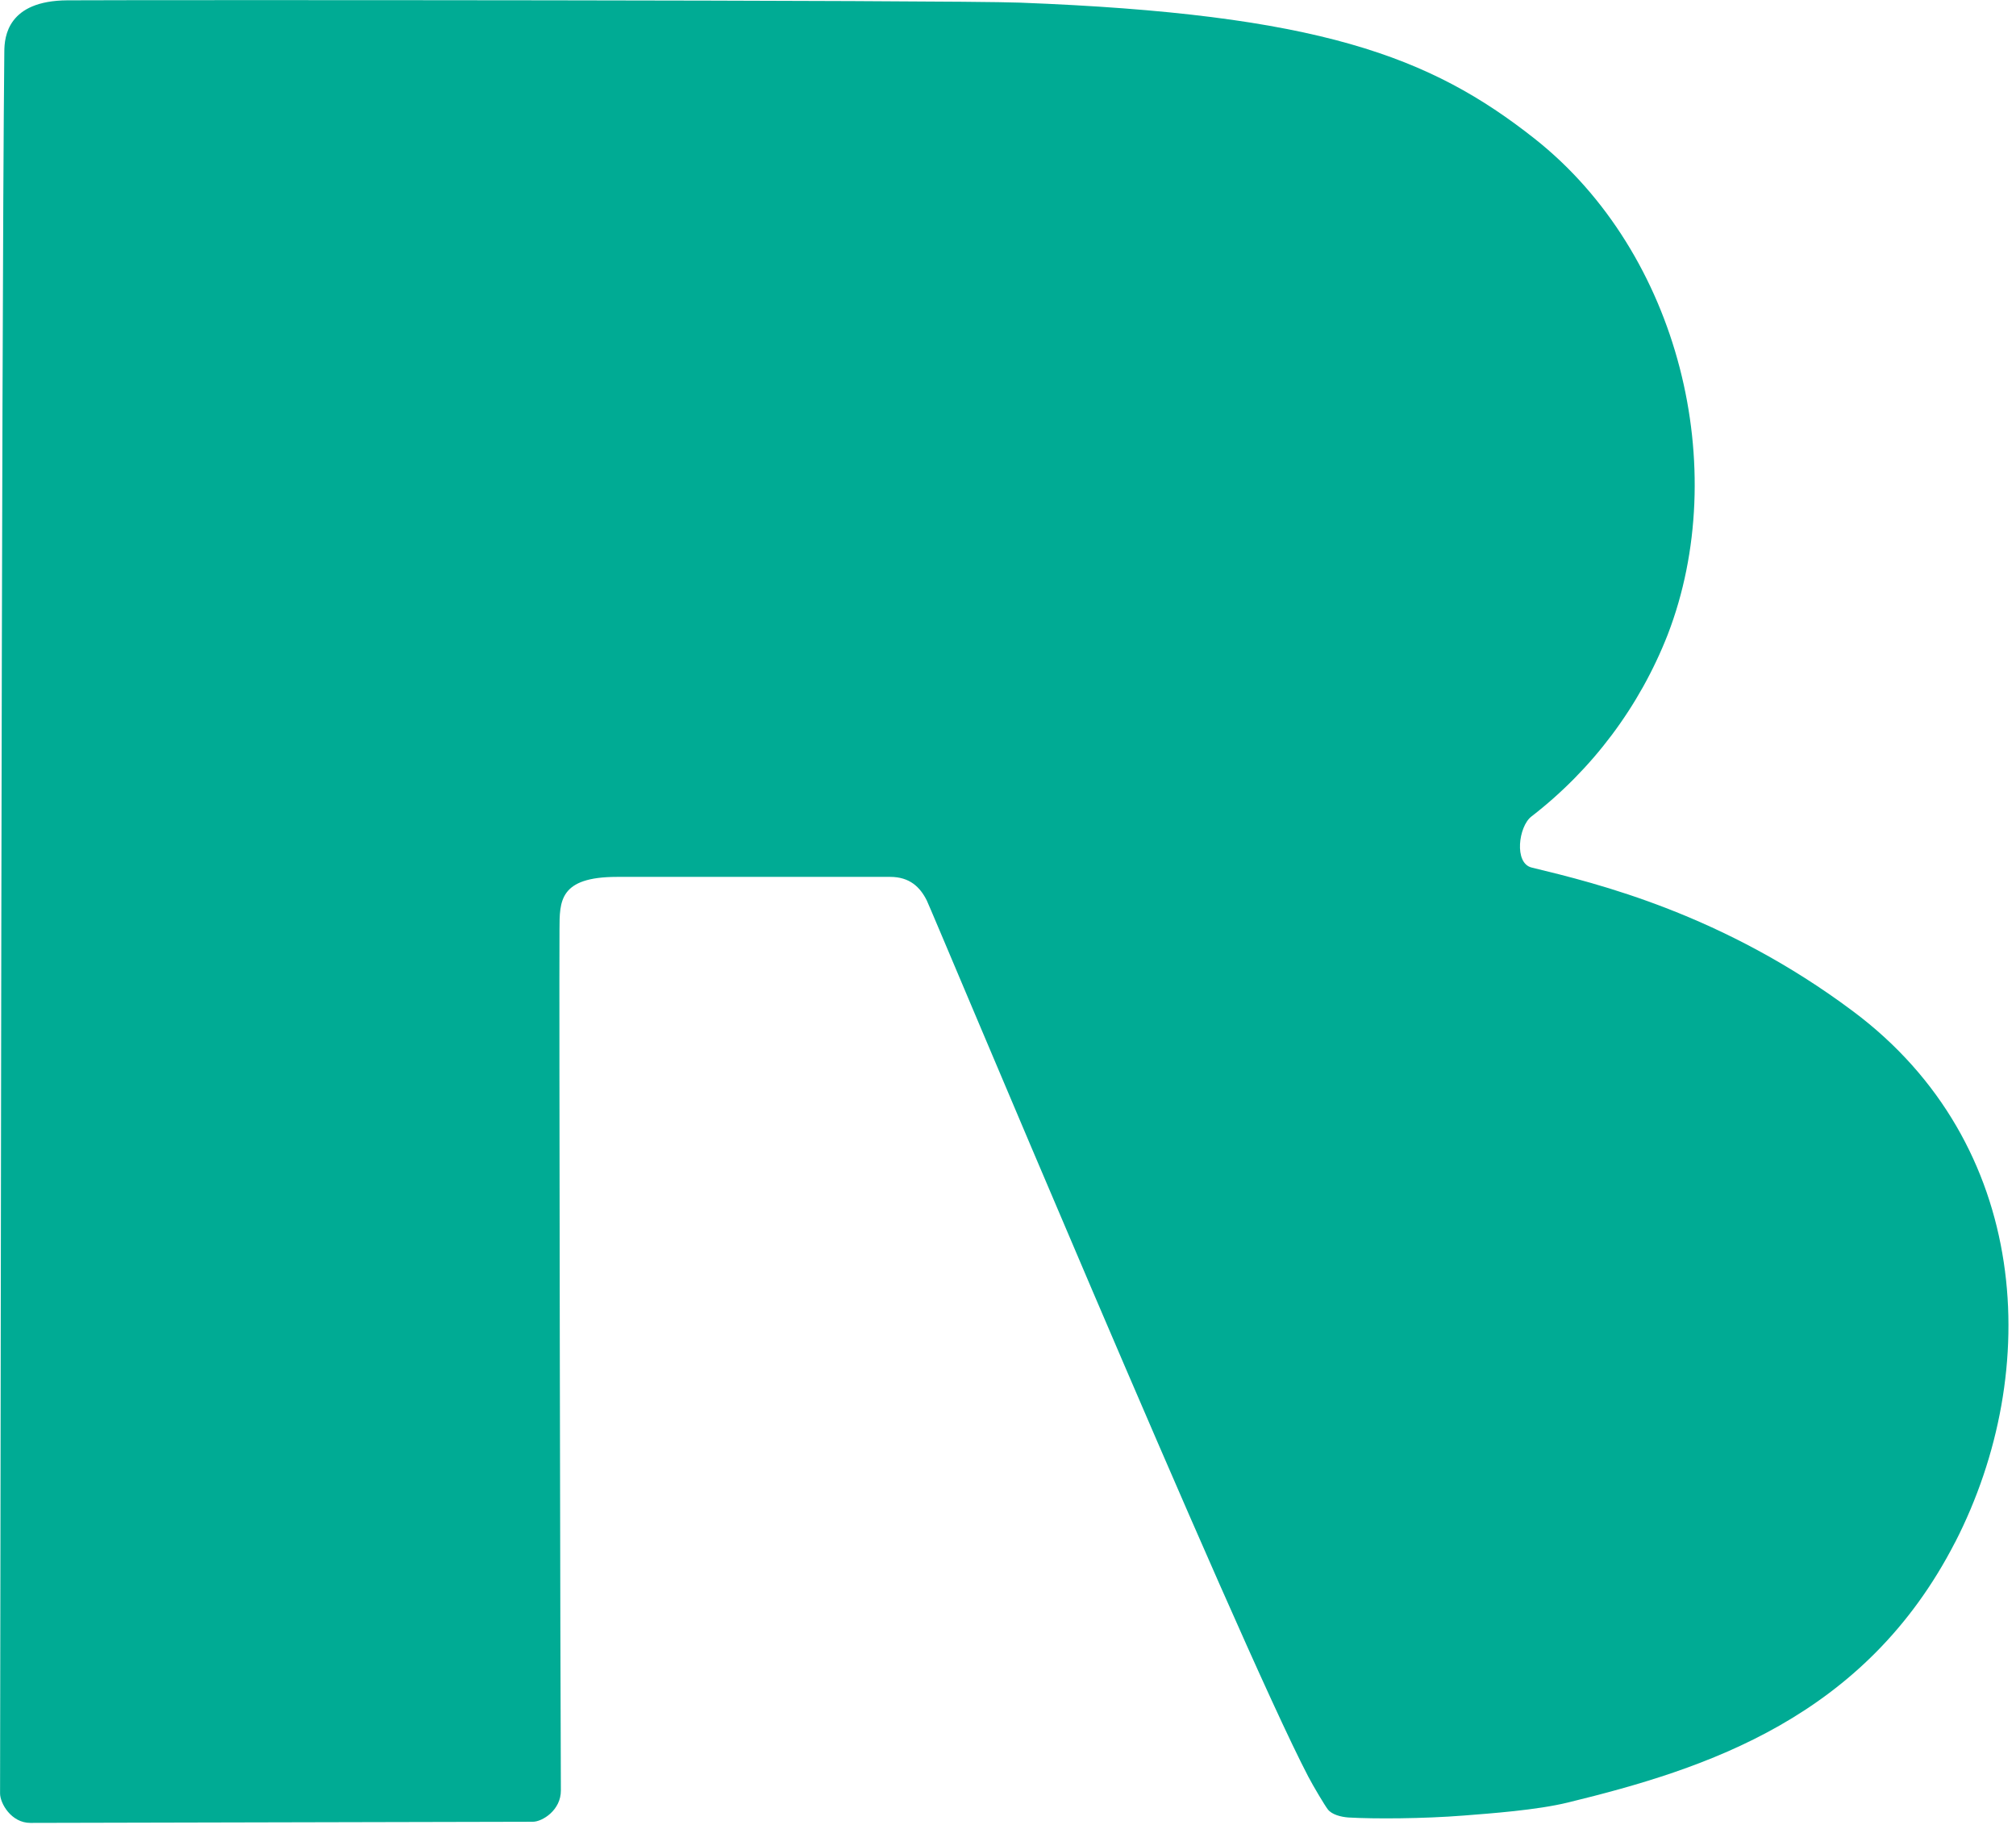
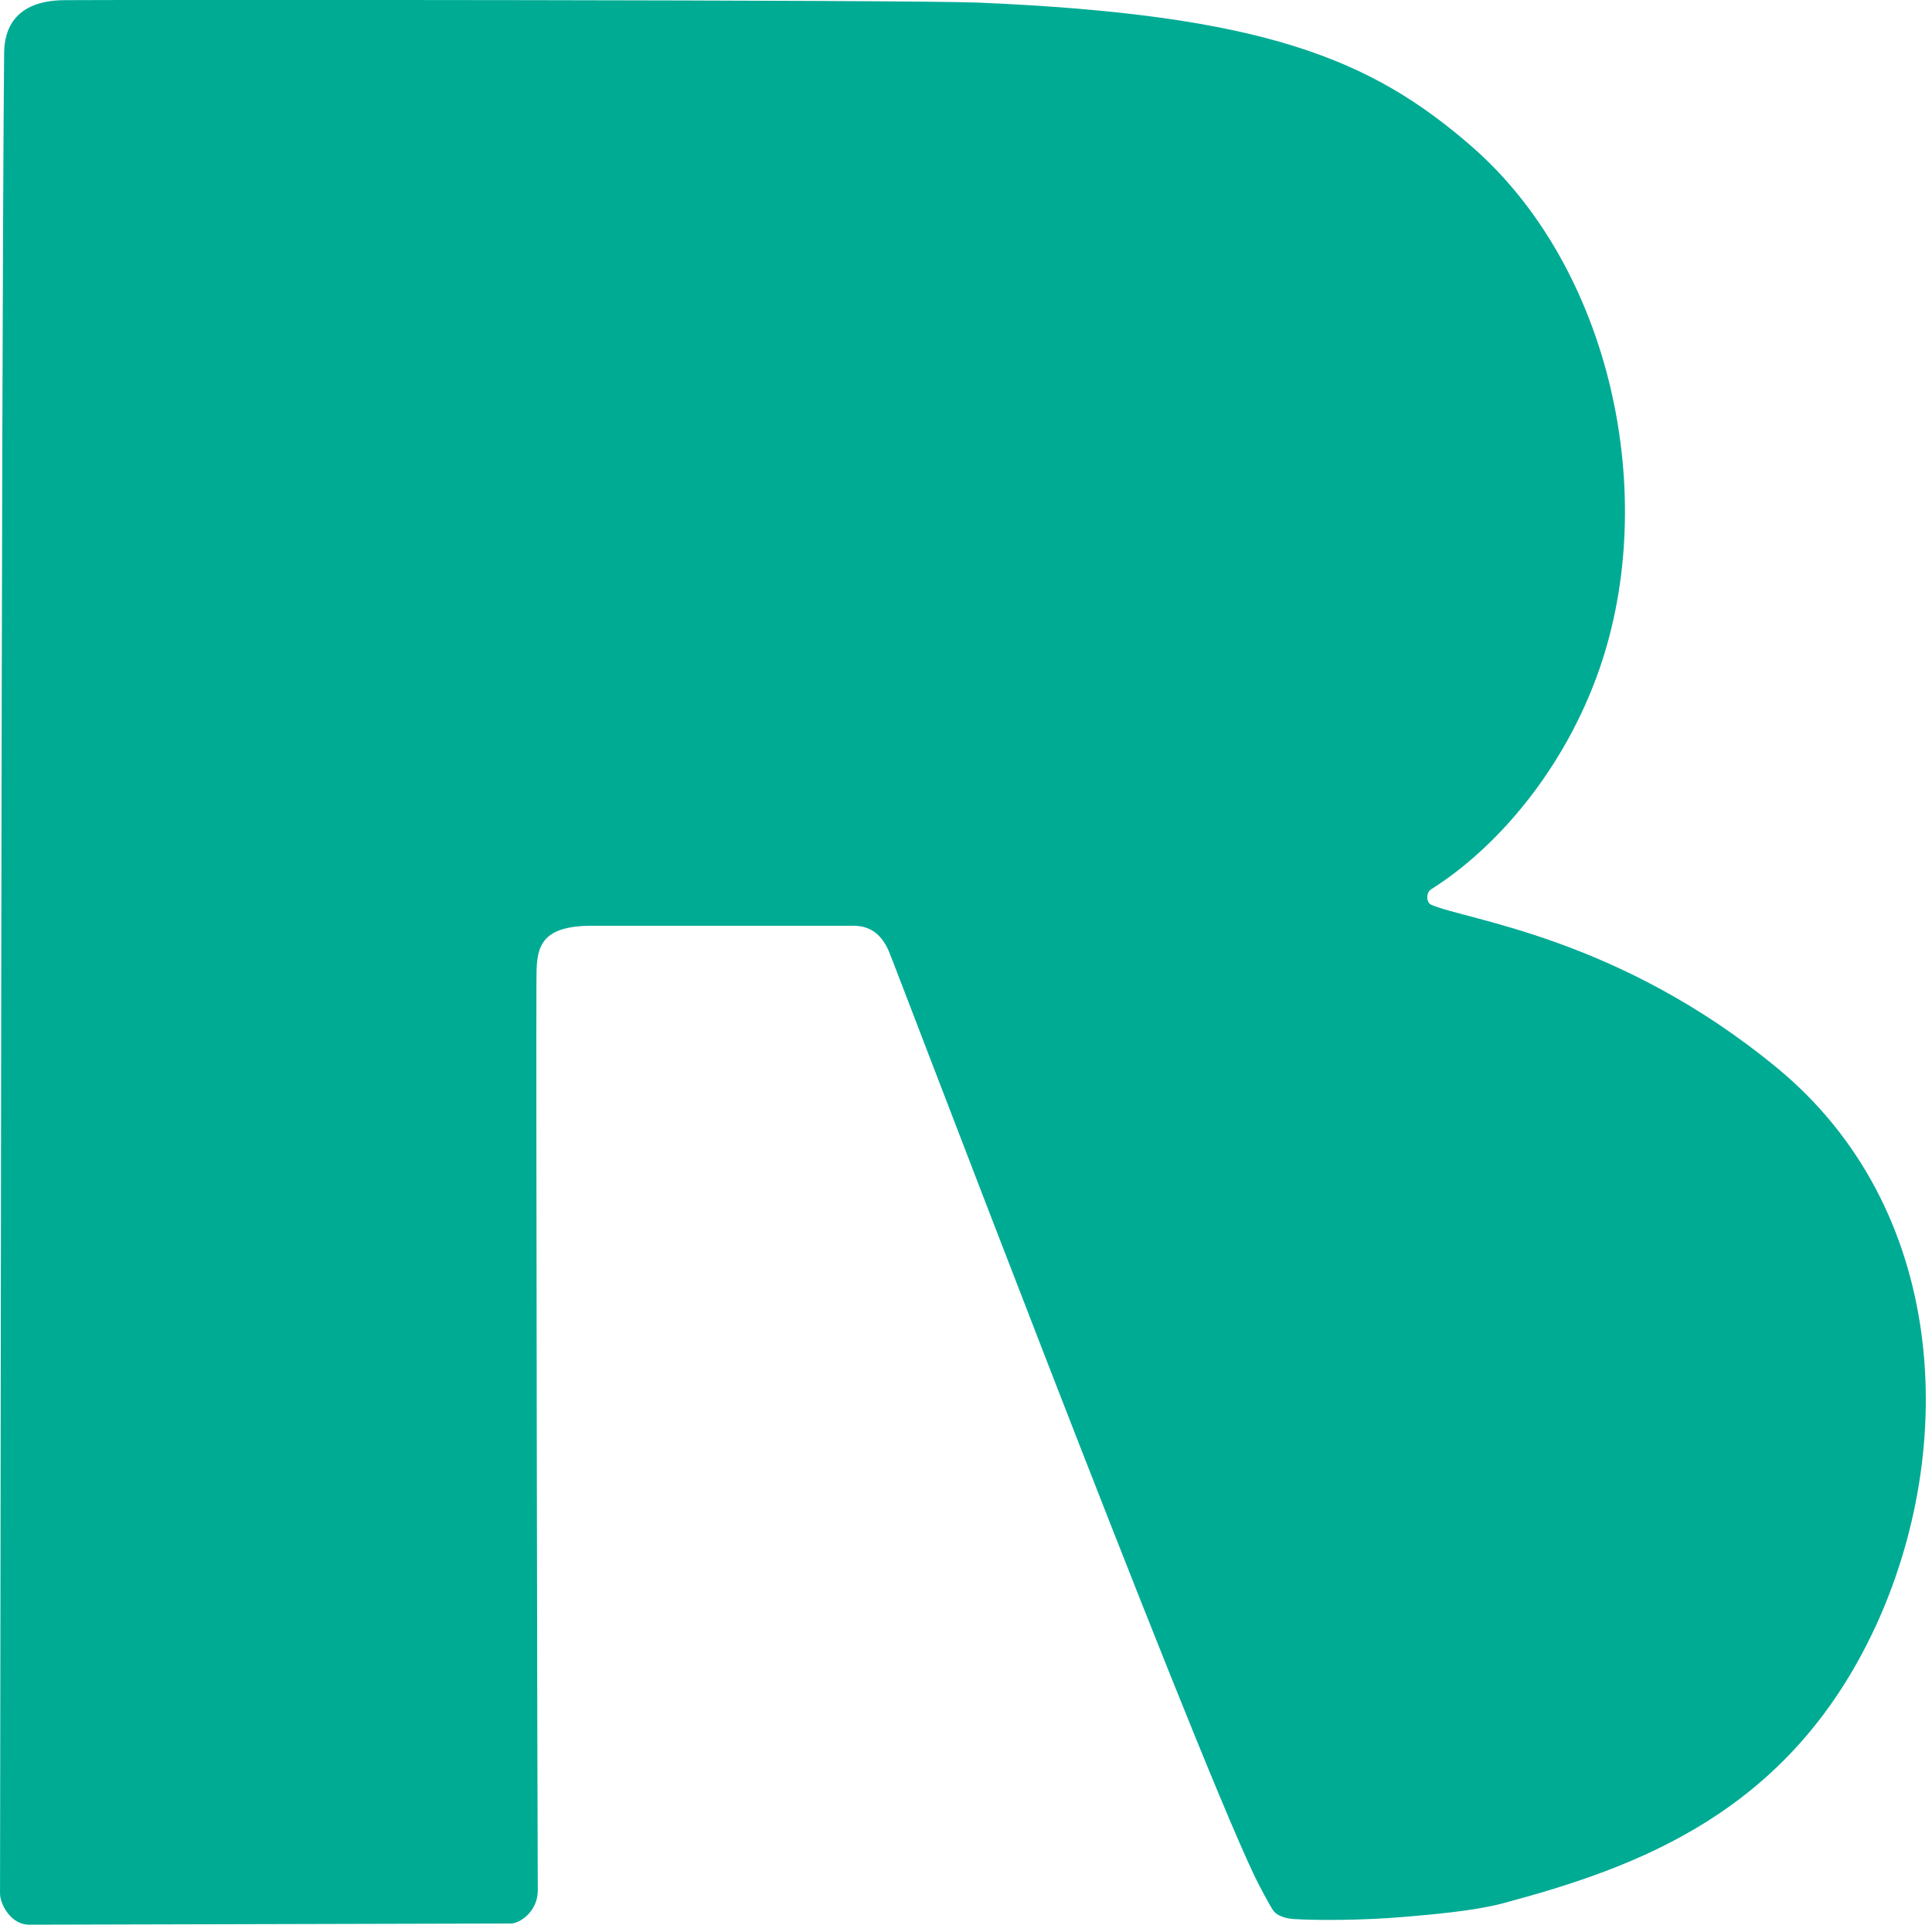
- <svg xmlns="http://www.w3.org/2000/svg" fill-rule="evenodd" stroke-linejoin="round" stroke-miterlimit="2" clip-rule="evenodd" viewBox="0 0 237 215">
+ <svg xmlns="http://www.w3.org/2000/svg" fill-rule="evenodd" stroke-linejoin="round" stroke-miterlimit="2" clip-rule="evenodd" viewBox="0 0 237 237">
  <style>
    .icon-path {
      fill: #00AB94; /* Light Mode / Default Green */
      fill-rule: nonzero;
    }
    @media (prefers-color-scheme: dark) {
      .icon-path {
        fill: #C8FFC8; /* Dark Mode Light Green */
      }
    }
  </style>
-   <path class="icon-path" d="M774.85 3157.67c7.65-14.92 6.56-34.58-8.86-46.1-11.31-8.46-22.21-11.1-27.9-12.48-1.56-.37-1.14-3.58-.03-4.43a37 37 0 0 0 11.84-15.8c5.54-14.37 1.07-33.07-11.56-43.05-9.06-7.15-18.71-10.82-44.7-11.81-6.11-.23-75.63-.24-82.68-.2-5.19.03-5.47 3.15-5.48 4.43-.26 25.7-.31 125.73-.37 151.24 0 .86.97 2.56 2.63 2.56l43.63-.1c.81 0 2.44-1 2.43-2.72-.05-9.08-.16-69.15-.12-74.76.01-2.44-.03-4.55 5-4.55h23.71c1.7 0 2.6.89 3.18 2.05.49 1 26.91 64.2 33.13 76.08.43.82 1.43 2.5 1.69 2.83.35.45 1.13.65 1.78.7 2.25.13 6.49.11 10.03-.17 2.29-.18 6.33-.47 9.03-1.13 12.02-2.93 25.8-7.37 33.62-22.6" transform="translate(-819.342 -4094.338)scale(1.35405)" />
+   <path class="icon-path" d="M774.85 3157.67c7.65-14.92 6.56-34.58-8.86-46.1-14.39-10.76-28.1-12.12-31.3-13.4-.44-.18-.49-.99 0-1.27 5.9-3.36 12.05-9.82 15.21-18.04 5.54-14.37 1.07-33.07-11.56-43.05-9.06-7.15-18.71-10.82-44.7-11.81-6.11-.23-75.63-.24-82.68-.2-5.19.03-5.47 3.15-5.48 4.43-.26 25.7-.31 125.73-.37 151.24 0 .86.97 2.56 2.63 2.56l43.63-.1c.81 0 2.44-1 2.43-2.72-.05-9.08-.16-69.15-.12-74.76.01-2.44-.03-4.55 5-4.55h23.71c1.7 0 2.6.89 3.18 2.05.49 1 26.91 64.2 33.13 76.08.43.82 1.43 2.5 1.69 2.83.35.45 1.13.65 1.78.7 2.25.13 6.49.11 10.03-.17 2.29-.18 6.33-.47 9.03-1.13 12.02-2.93 25.8-7.37 33.62-22.6" transform="matrix(1.3548 0 0 1.49205 -819.799 -4511.642)" />
</svg>
